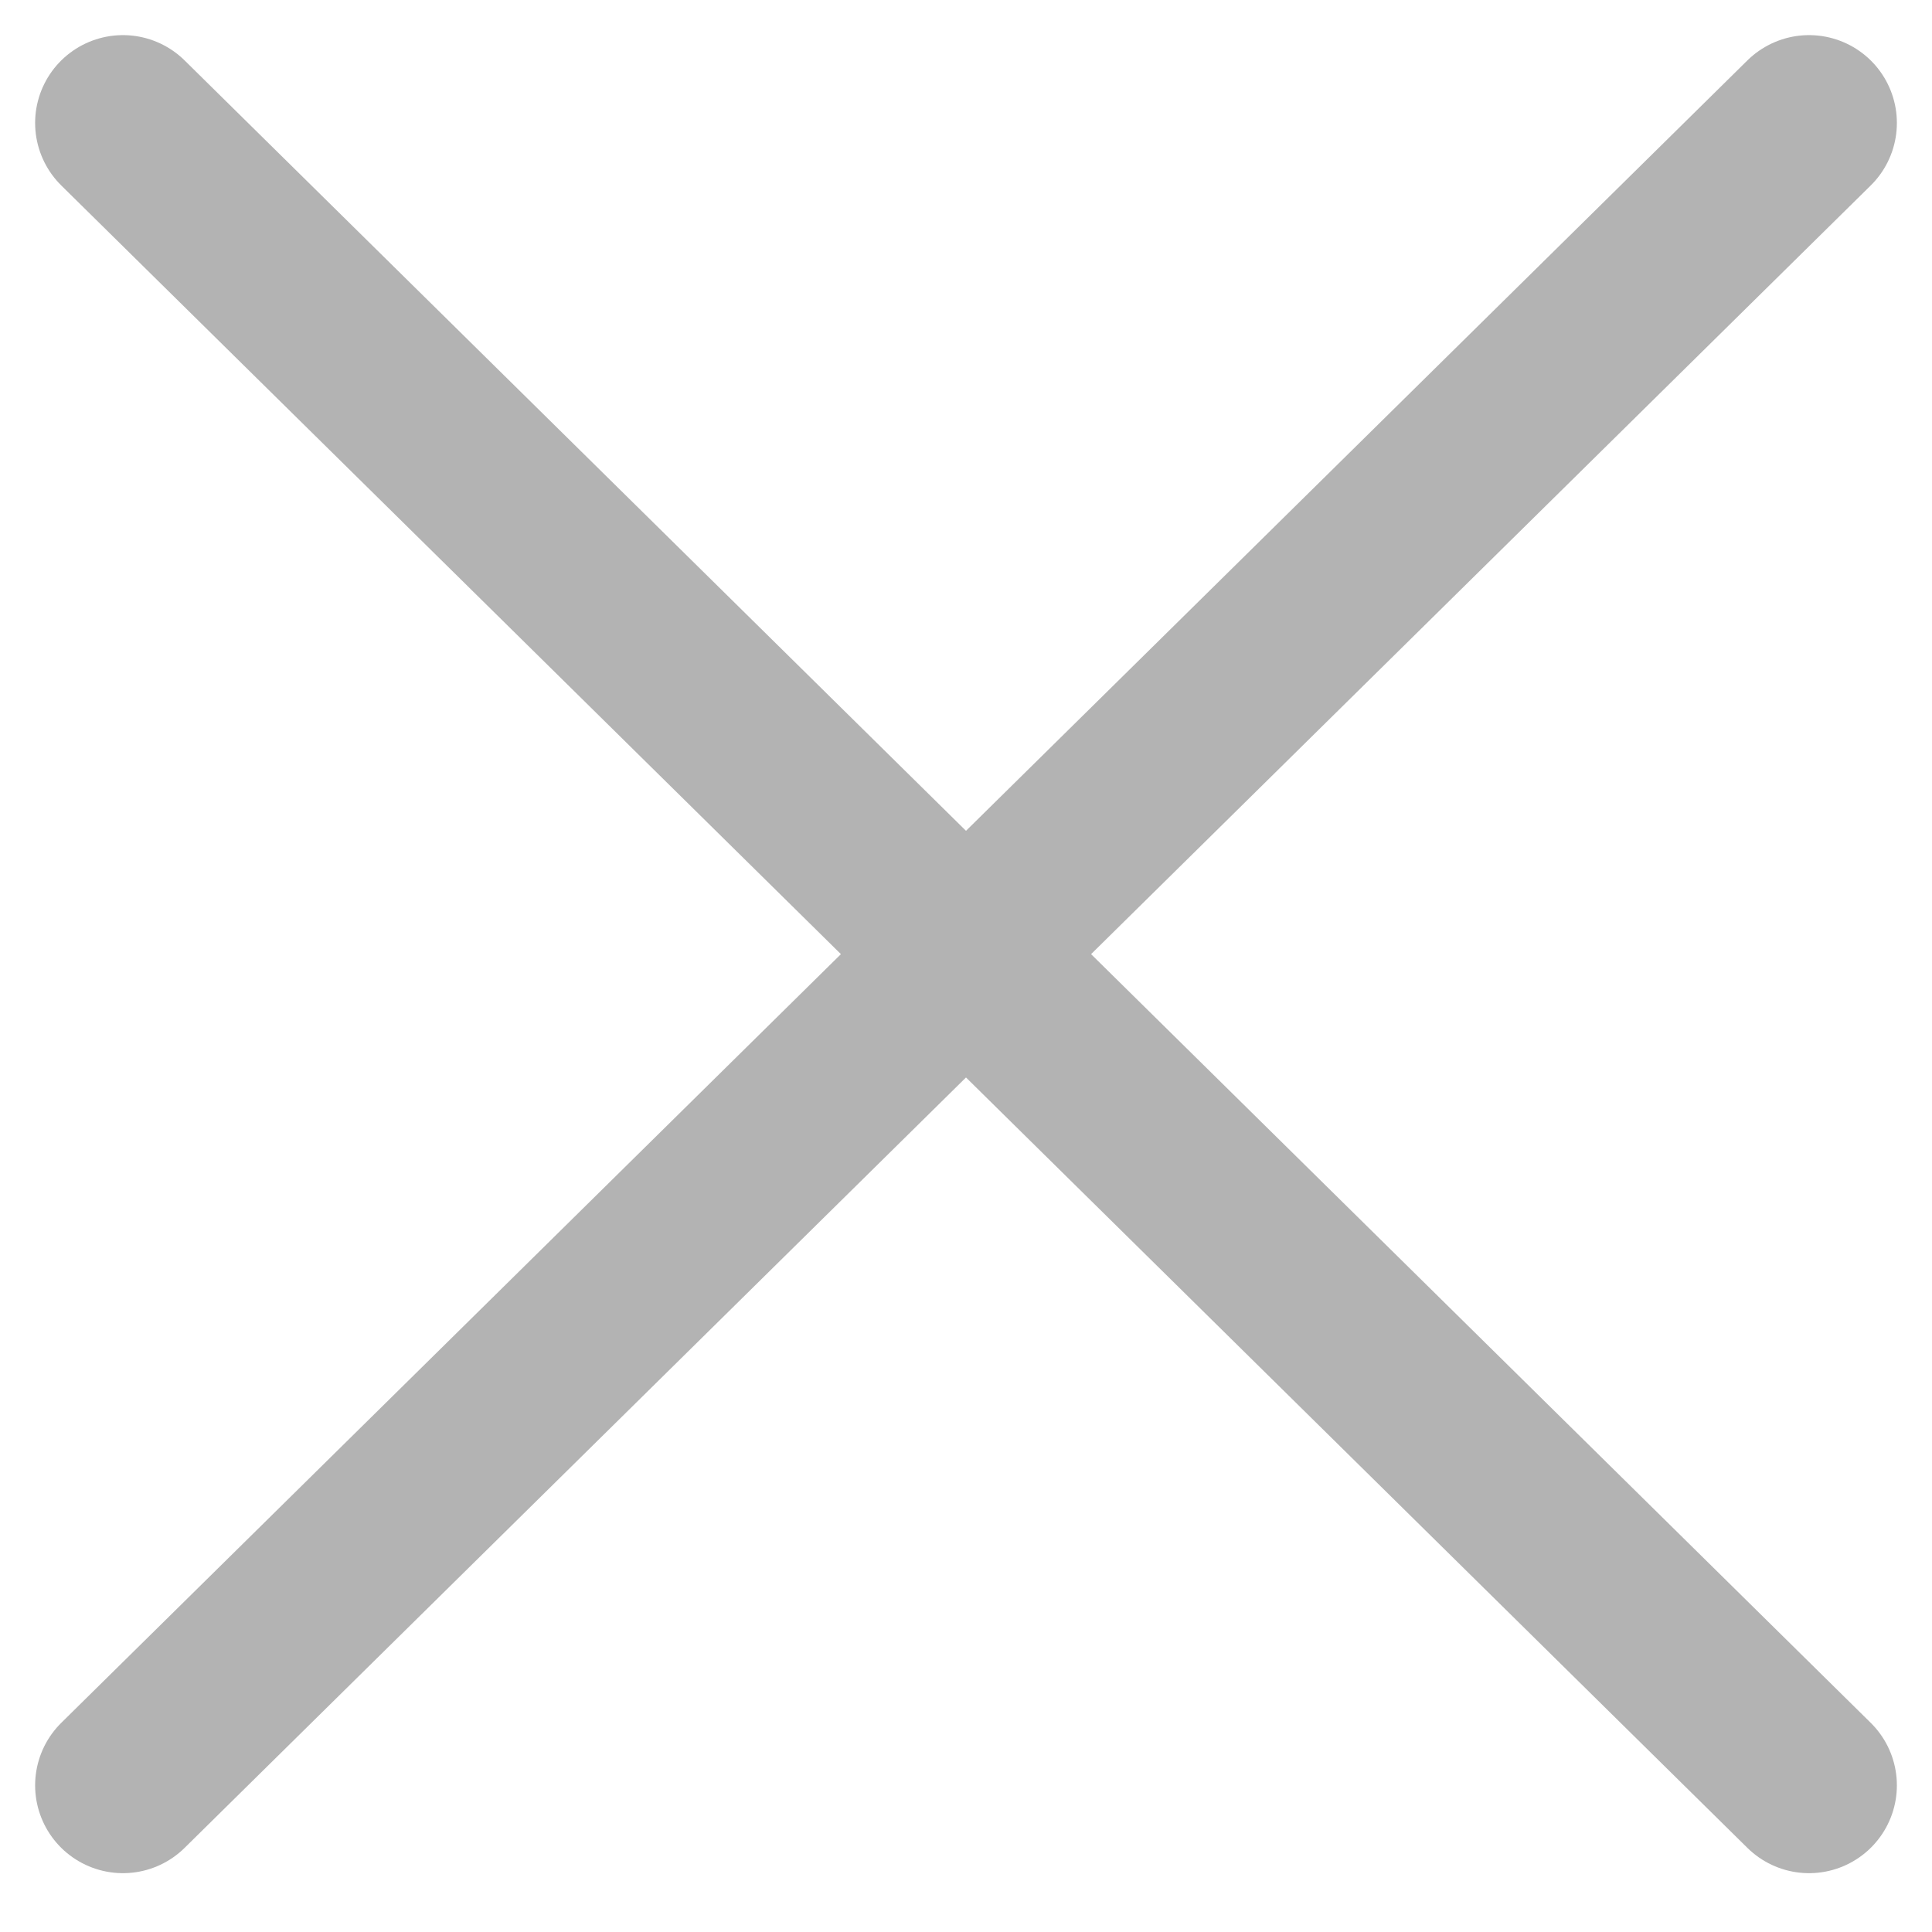
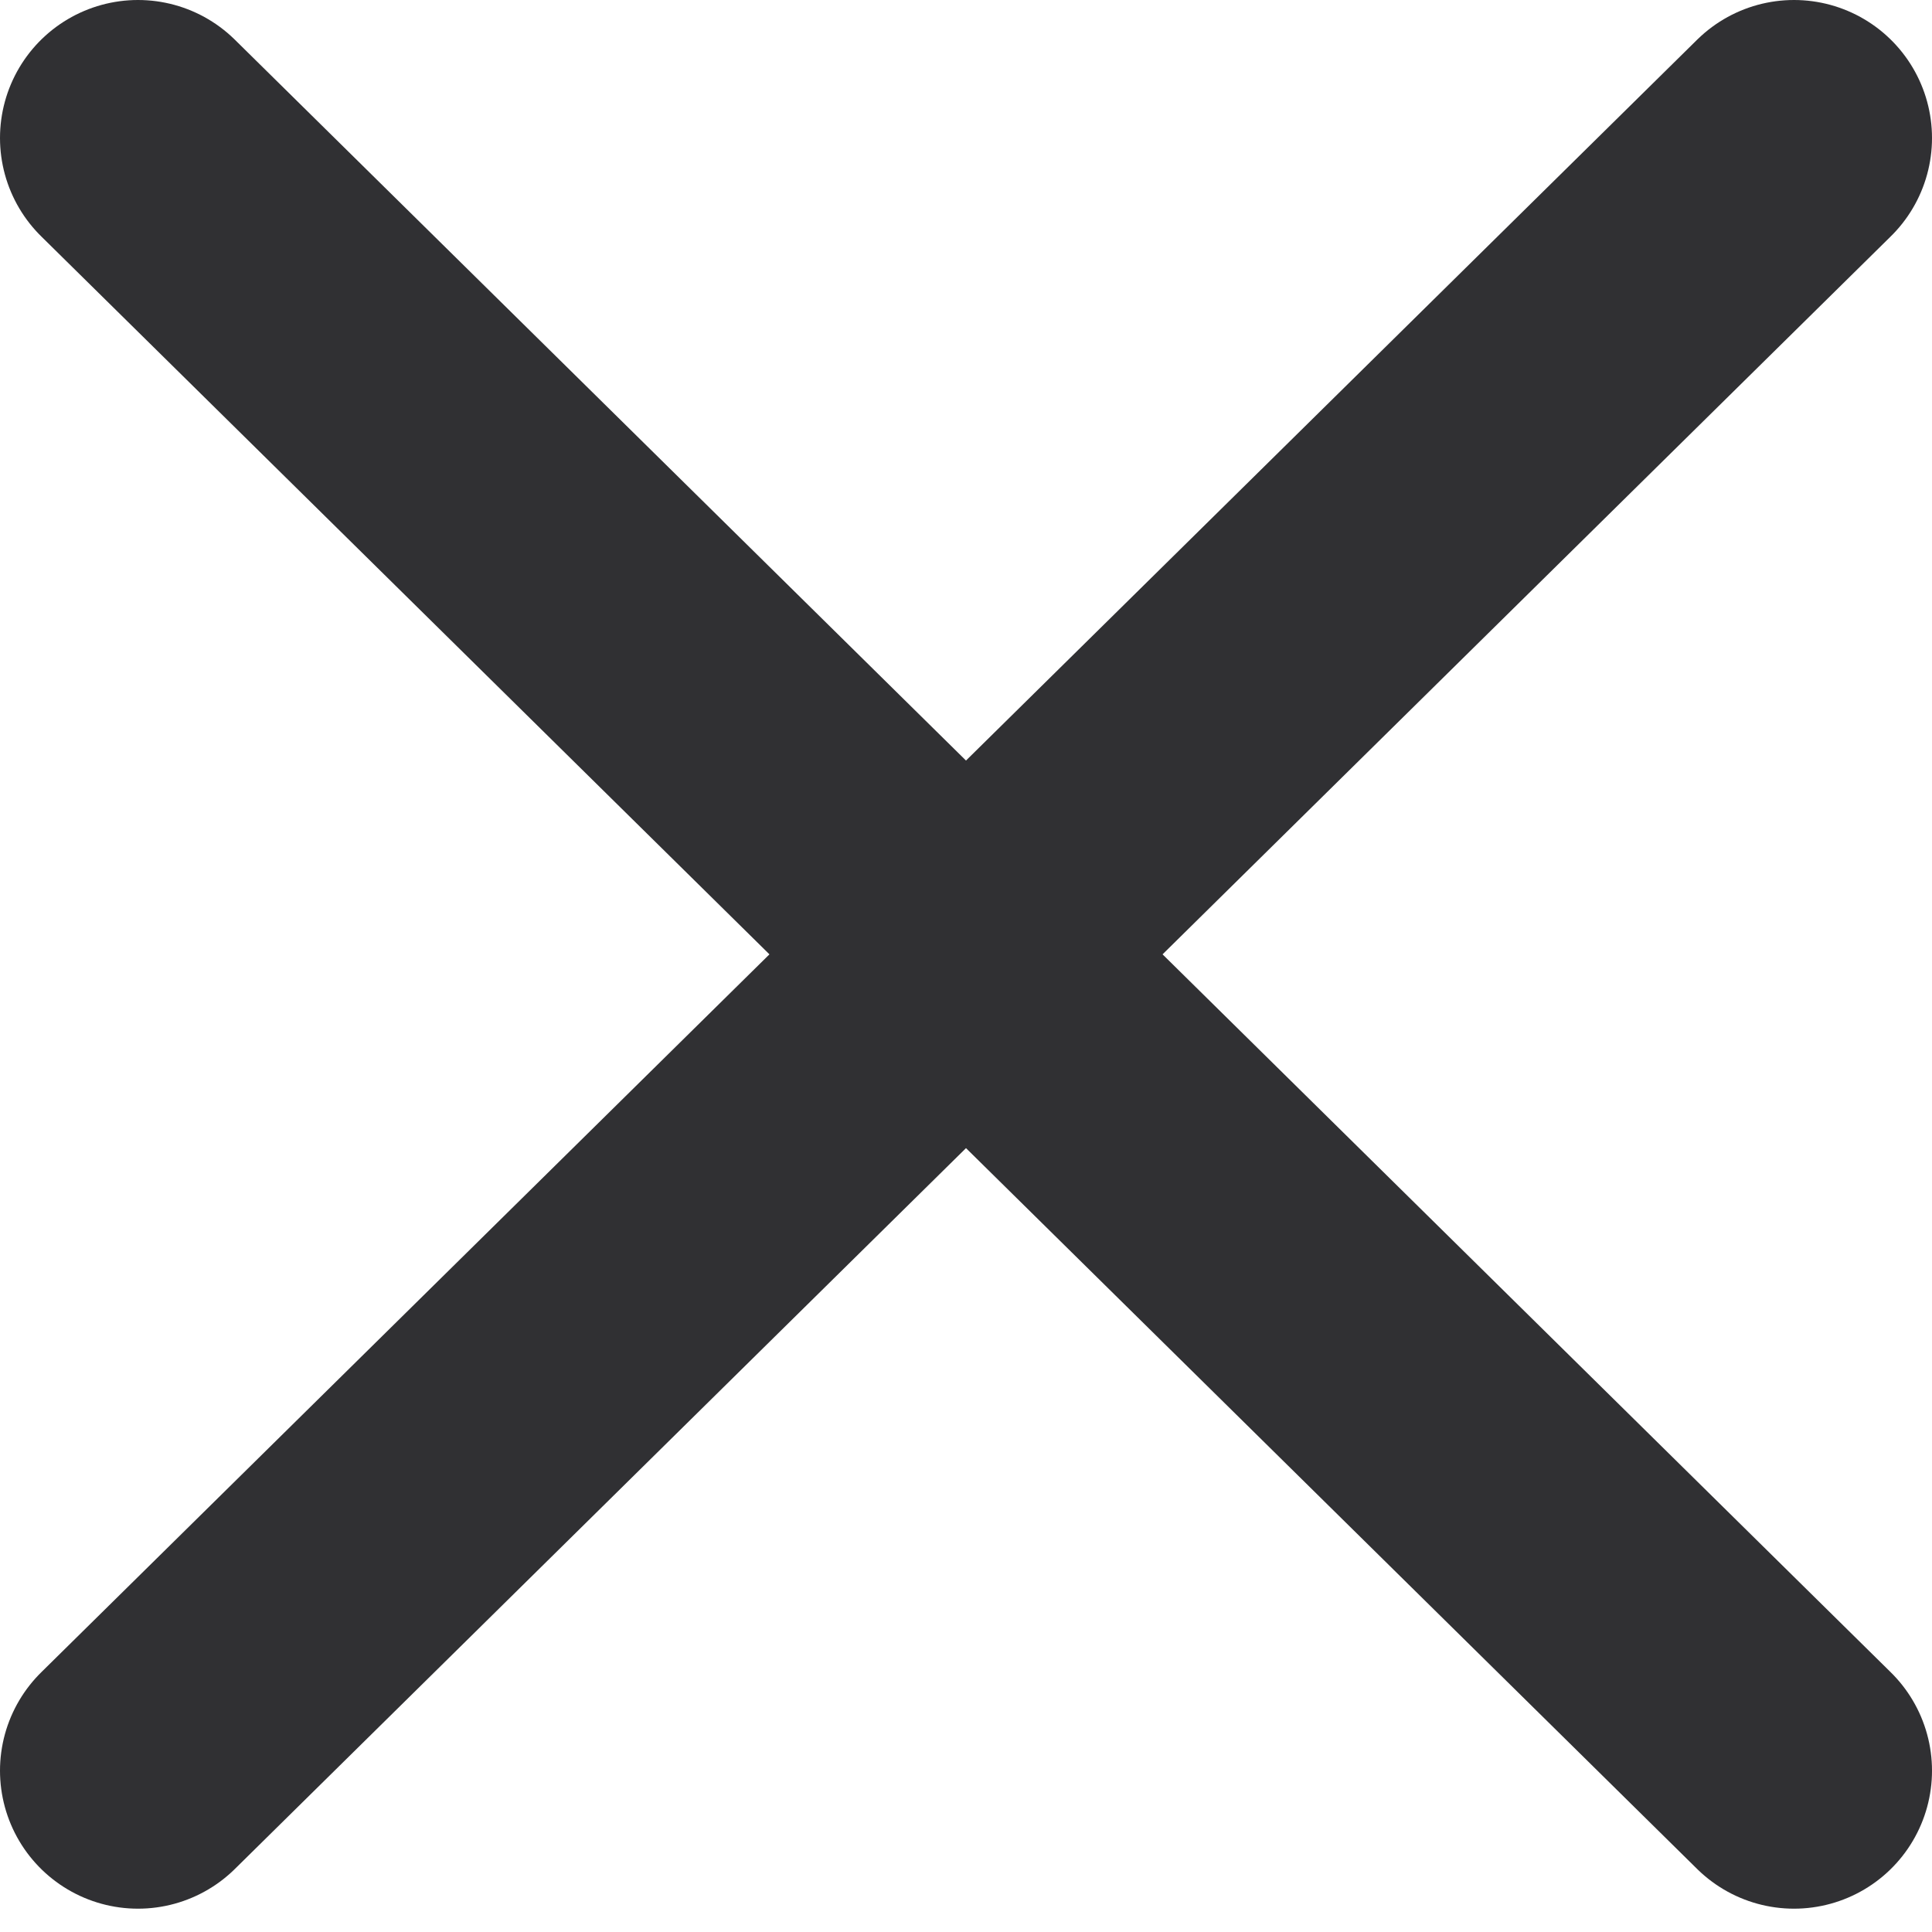
- <svg xmlns="http://www.w3.org/2000/svg" width="22" height="22" fill="none">
-   <path d="m1.4 1.4 19.2 18.93m0-18.93L1.4 20.33" stroke="#B3B3B3" stroke-width="2" stroke-linecap="round" stroke-linejoin="round" />
+ <svg xmlns="http://www.w3.org/2000/svg" width="14" height="14" fill="none">
+   <path d="m1 1 12 11.831M13 1 1 12.831" stroke="#303033" stroke-width="2" stroke-linecap="round" stroke-linejoin="round" />
</svg>
